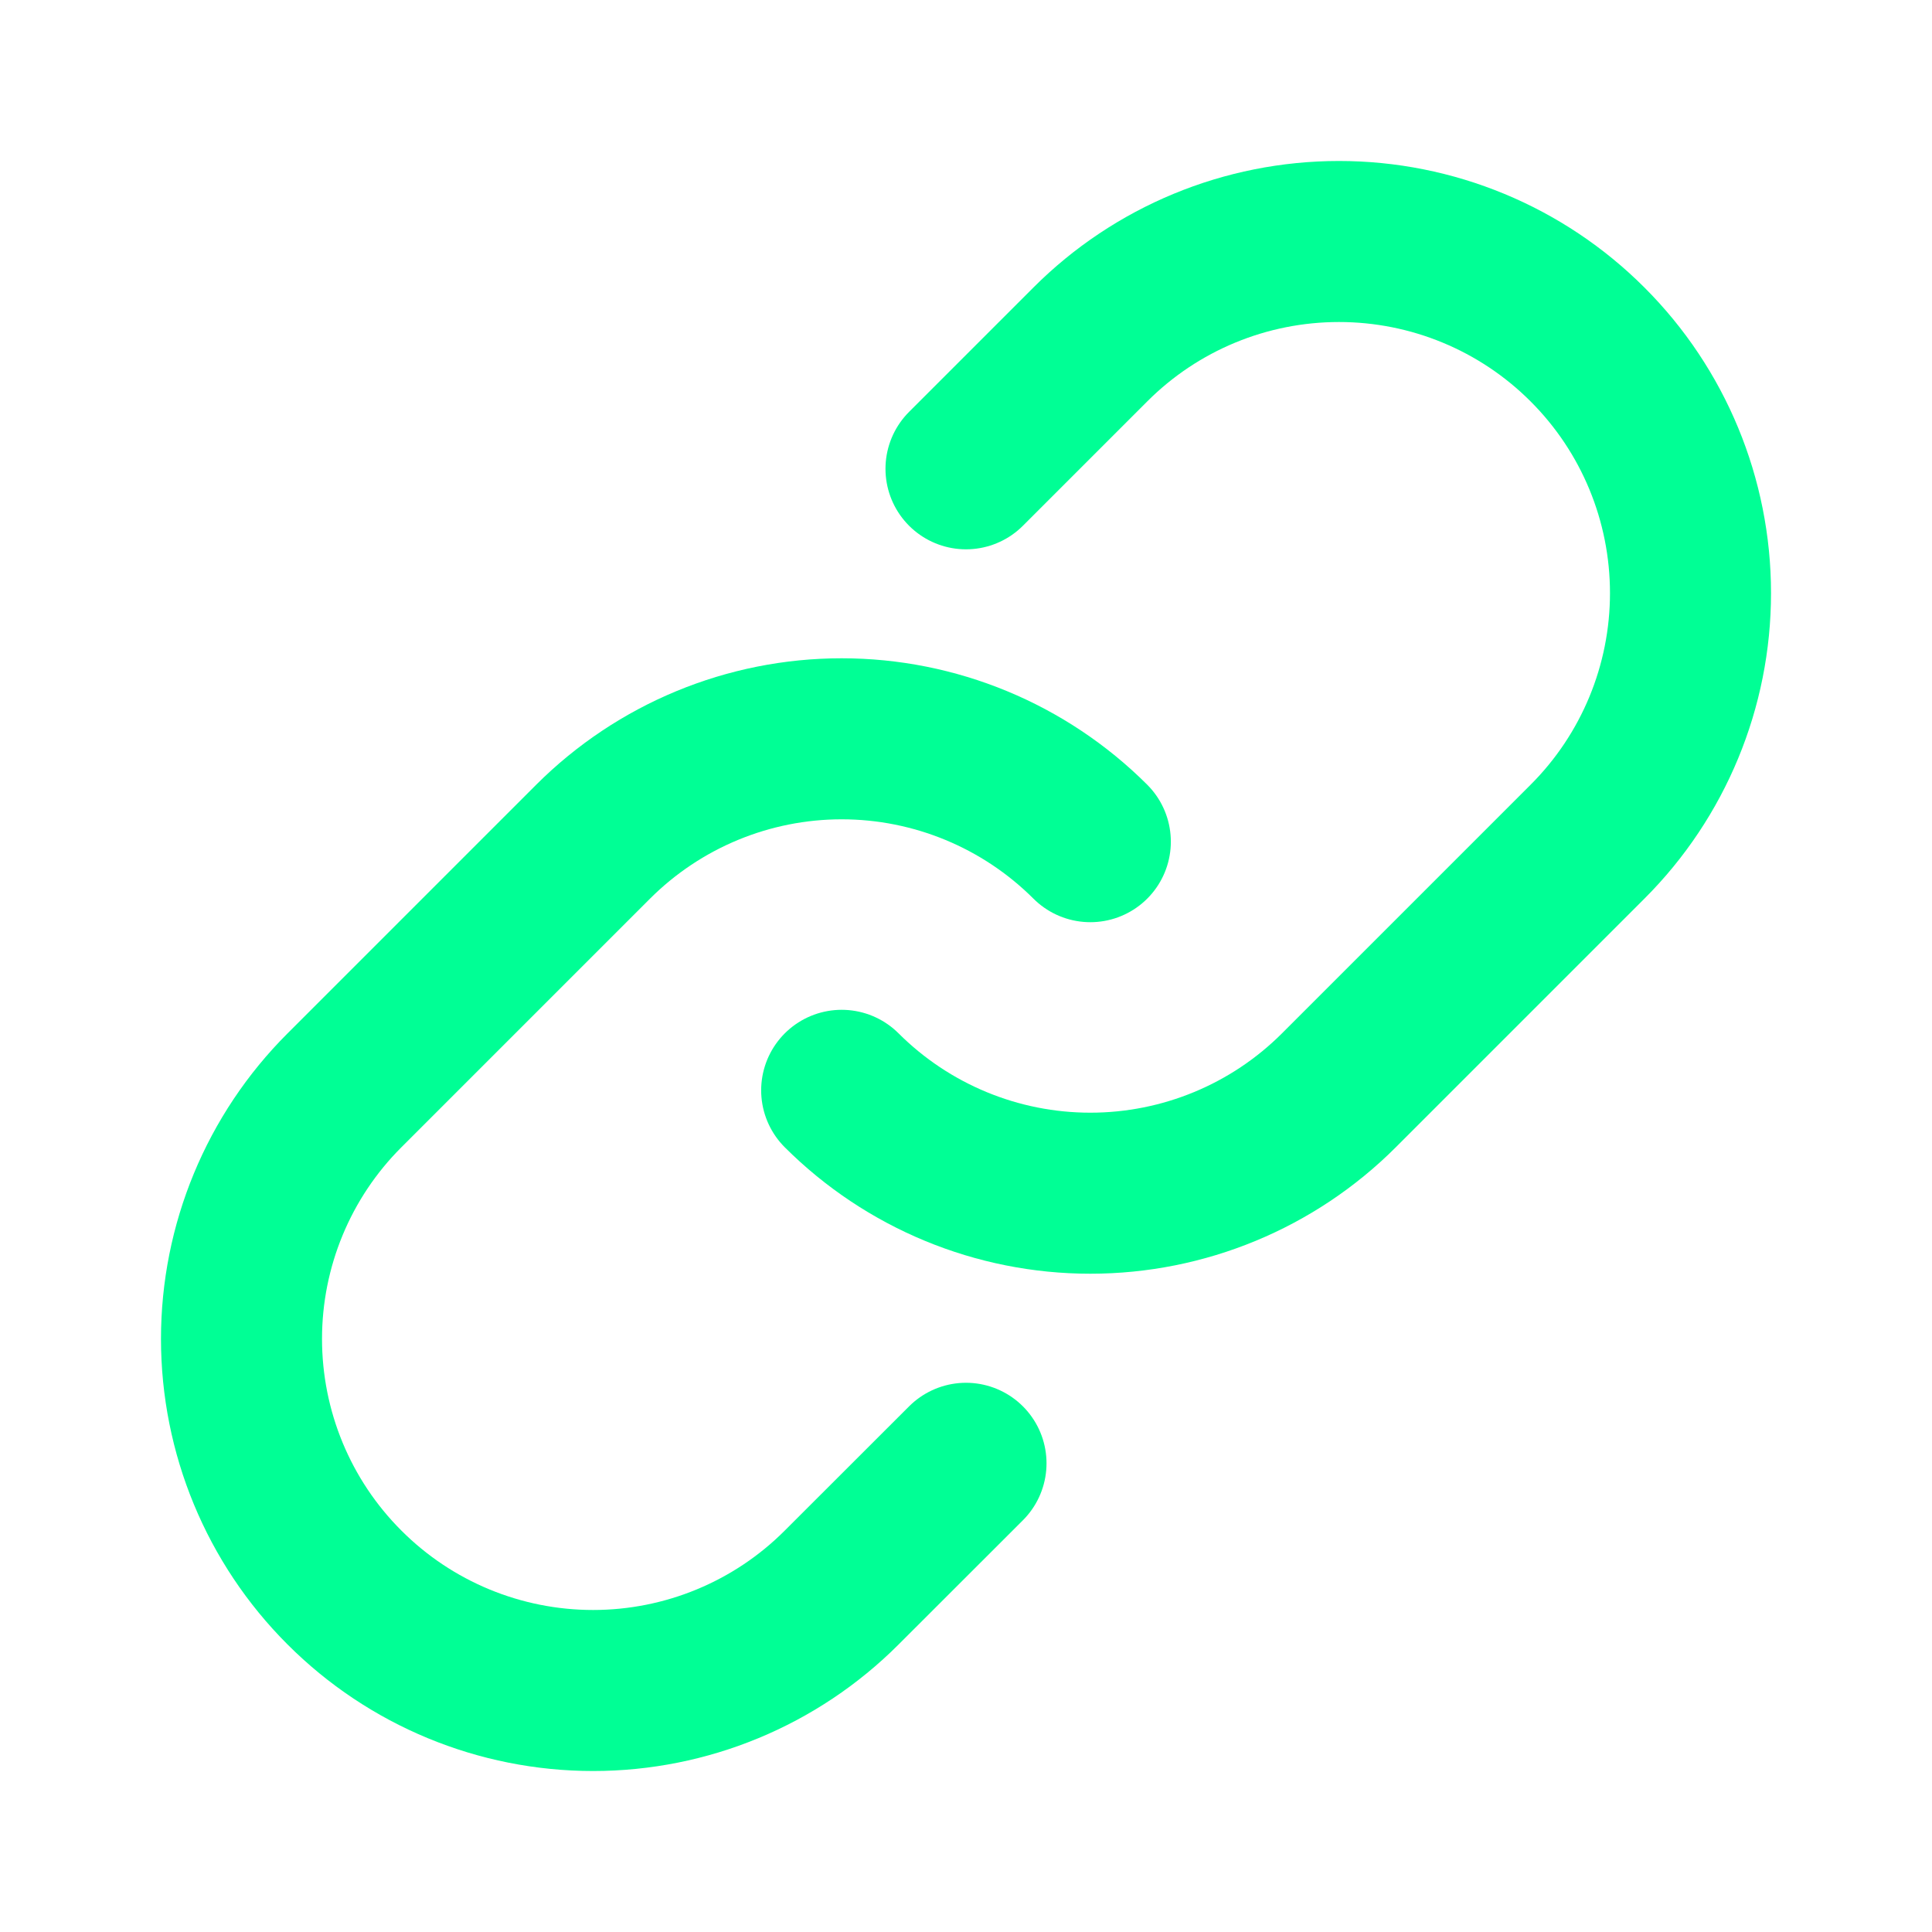
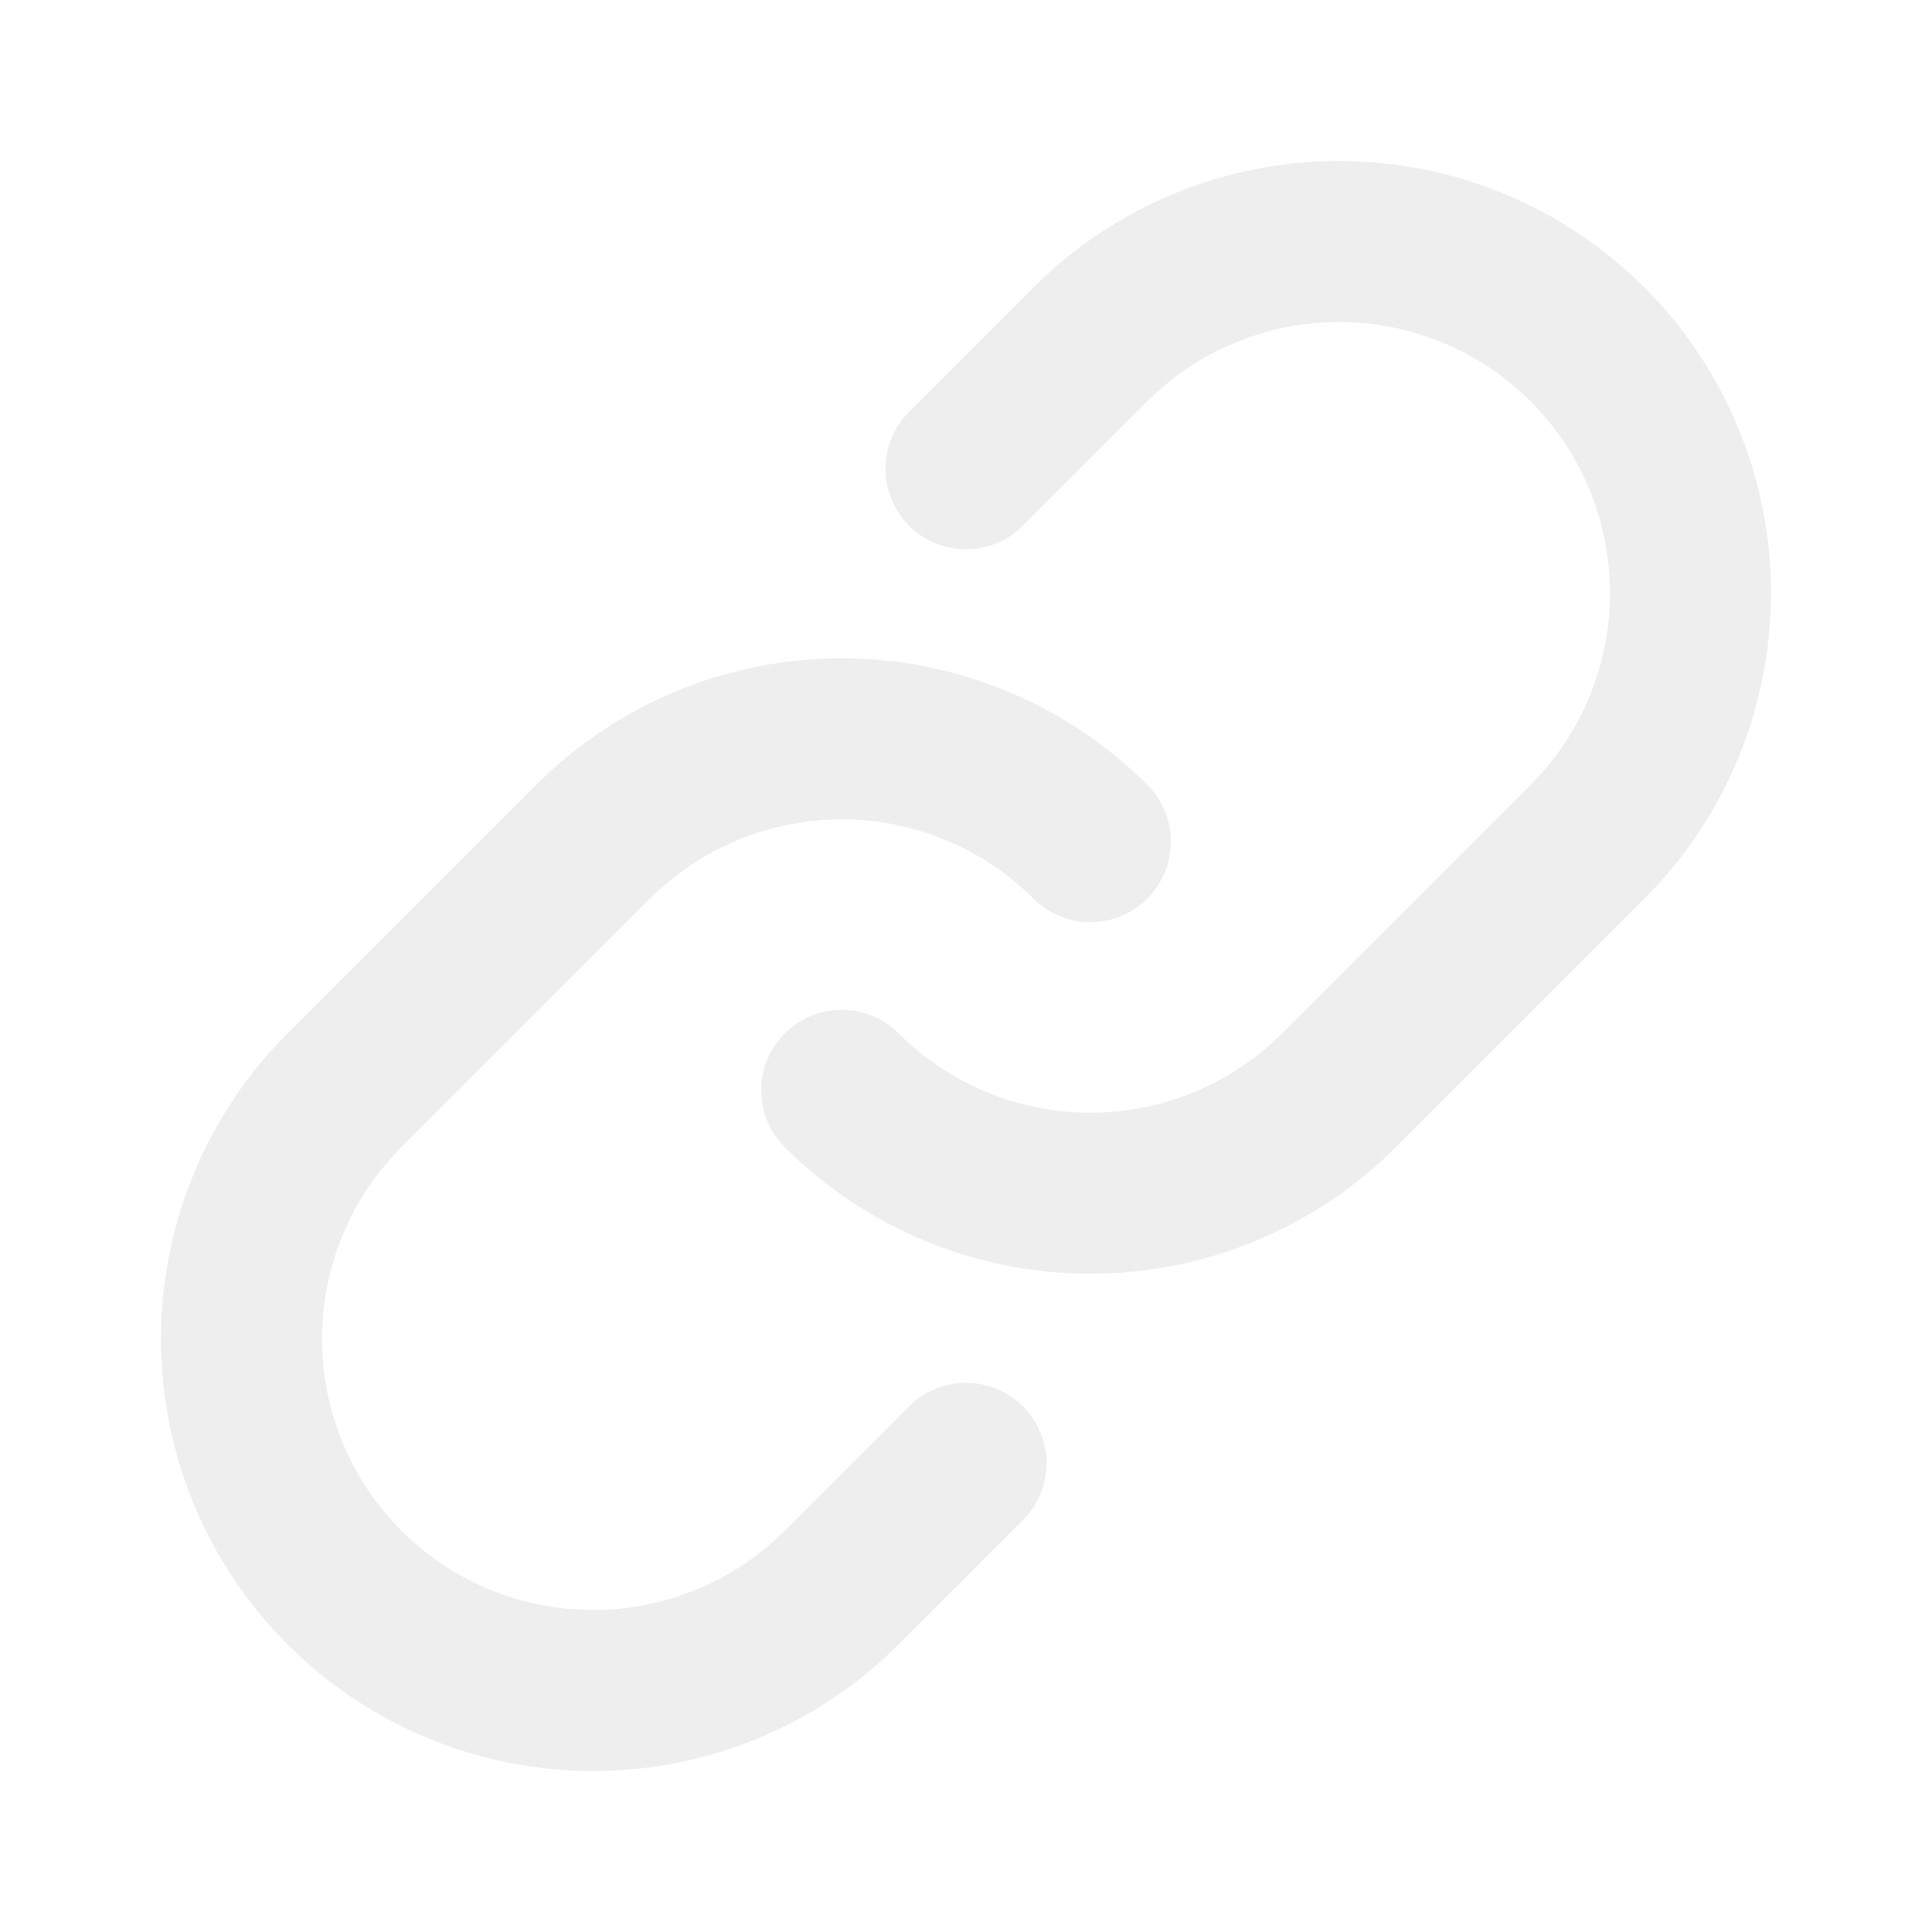
<svg xmlns="http://www.w3.org/2000/svg" width="20" height="20" viewBox="0 0 20 20" fill="none">
-   <path d="M11.287 8.713C10.604 8.031 9.678 7.648 8.713 7.648C7.748 7.648 6.823 8.031 6.14 8.713L3.566 11.287C2.883 11.969 2.5 12.895 2.5 13.86C2.5 14.826 2.883 15.752 3.566 16.434C4.248 17.117 5.174 17.5 6.14 17.5C7.105 17.5 8.031 17.117 8.713 16.434L10 15.148" stroke="#00ff95" stroke-width="1.667" stroke-linecap="round" stroke-linejoin="round" />
-   <path d="M8.713 11.287C9.396 11.969 10.322 12.352 11.287 12.352C12.252 12.352 13.178 11.969 13.86 11.287L16.434 8.713C17.117 8.031 17.5 7.105 17.5 6.14C17.5 5.174 17.117 4.248 16.434 3.566C15.752 2.883 14.826 2.5 13.861 2.5C12.895 2.5 11.969 2.883 11.287 3.566L10 4.853" stroke="#00ff95" stroke-width="1.667" stroke-linecap="round" stroke-linejoin="round" />
+   <path d="M11.287 8.713C10.604 8.031 9.678 7.648 8.713 7.648C7.748 7.648 6.823 8.031 6.14 8.713L3.566 11.287C2.883 11.969 2.5 12.895 2.5 13.86C2.5 14.826 2.883 15.752 3.566 16.434C4.248 17.117 5.174 17.5 6.14 17.5C7.105 17.5 8.031 17.117 8.713 16.434L10 15.148" stroke="#eee" stroke-width="1.667" stroke-linecap="round" stroke-linejoin="round" />
+   <path d="M8.713 11.287C9.396 11.969 10.322 12.352 11.287 12.352C12.252 12.352 13.178 11.969 13.86 11.287L16.434 8.713C17.117 8.031 17.5 7.105 17.5 6.14C17.5 5.174 17.117 4.248 16.434 3.566C15.752 2.883 14.826 2.5 13.861 2.5C12.895 2.5 11.969 2.883 11.287 3.566L10 4.853" stroke="#eee" stroke-width="1.667" stroke-linecap="round" stroke-linejoin="round" />
</svg>
